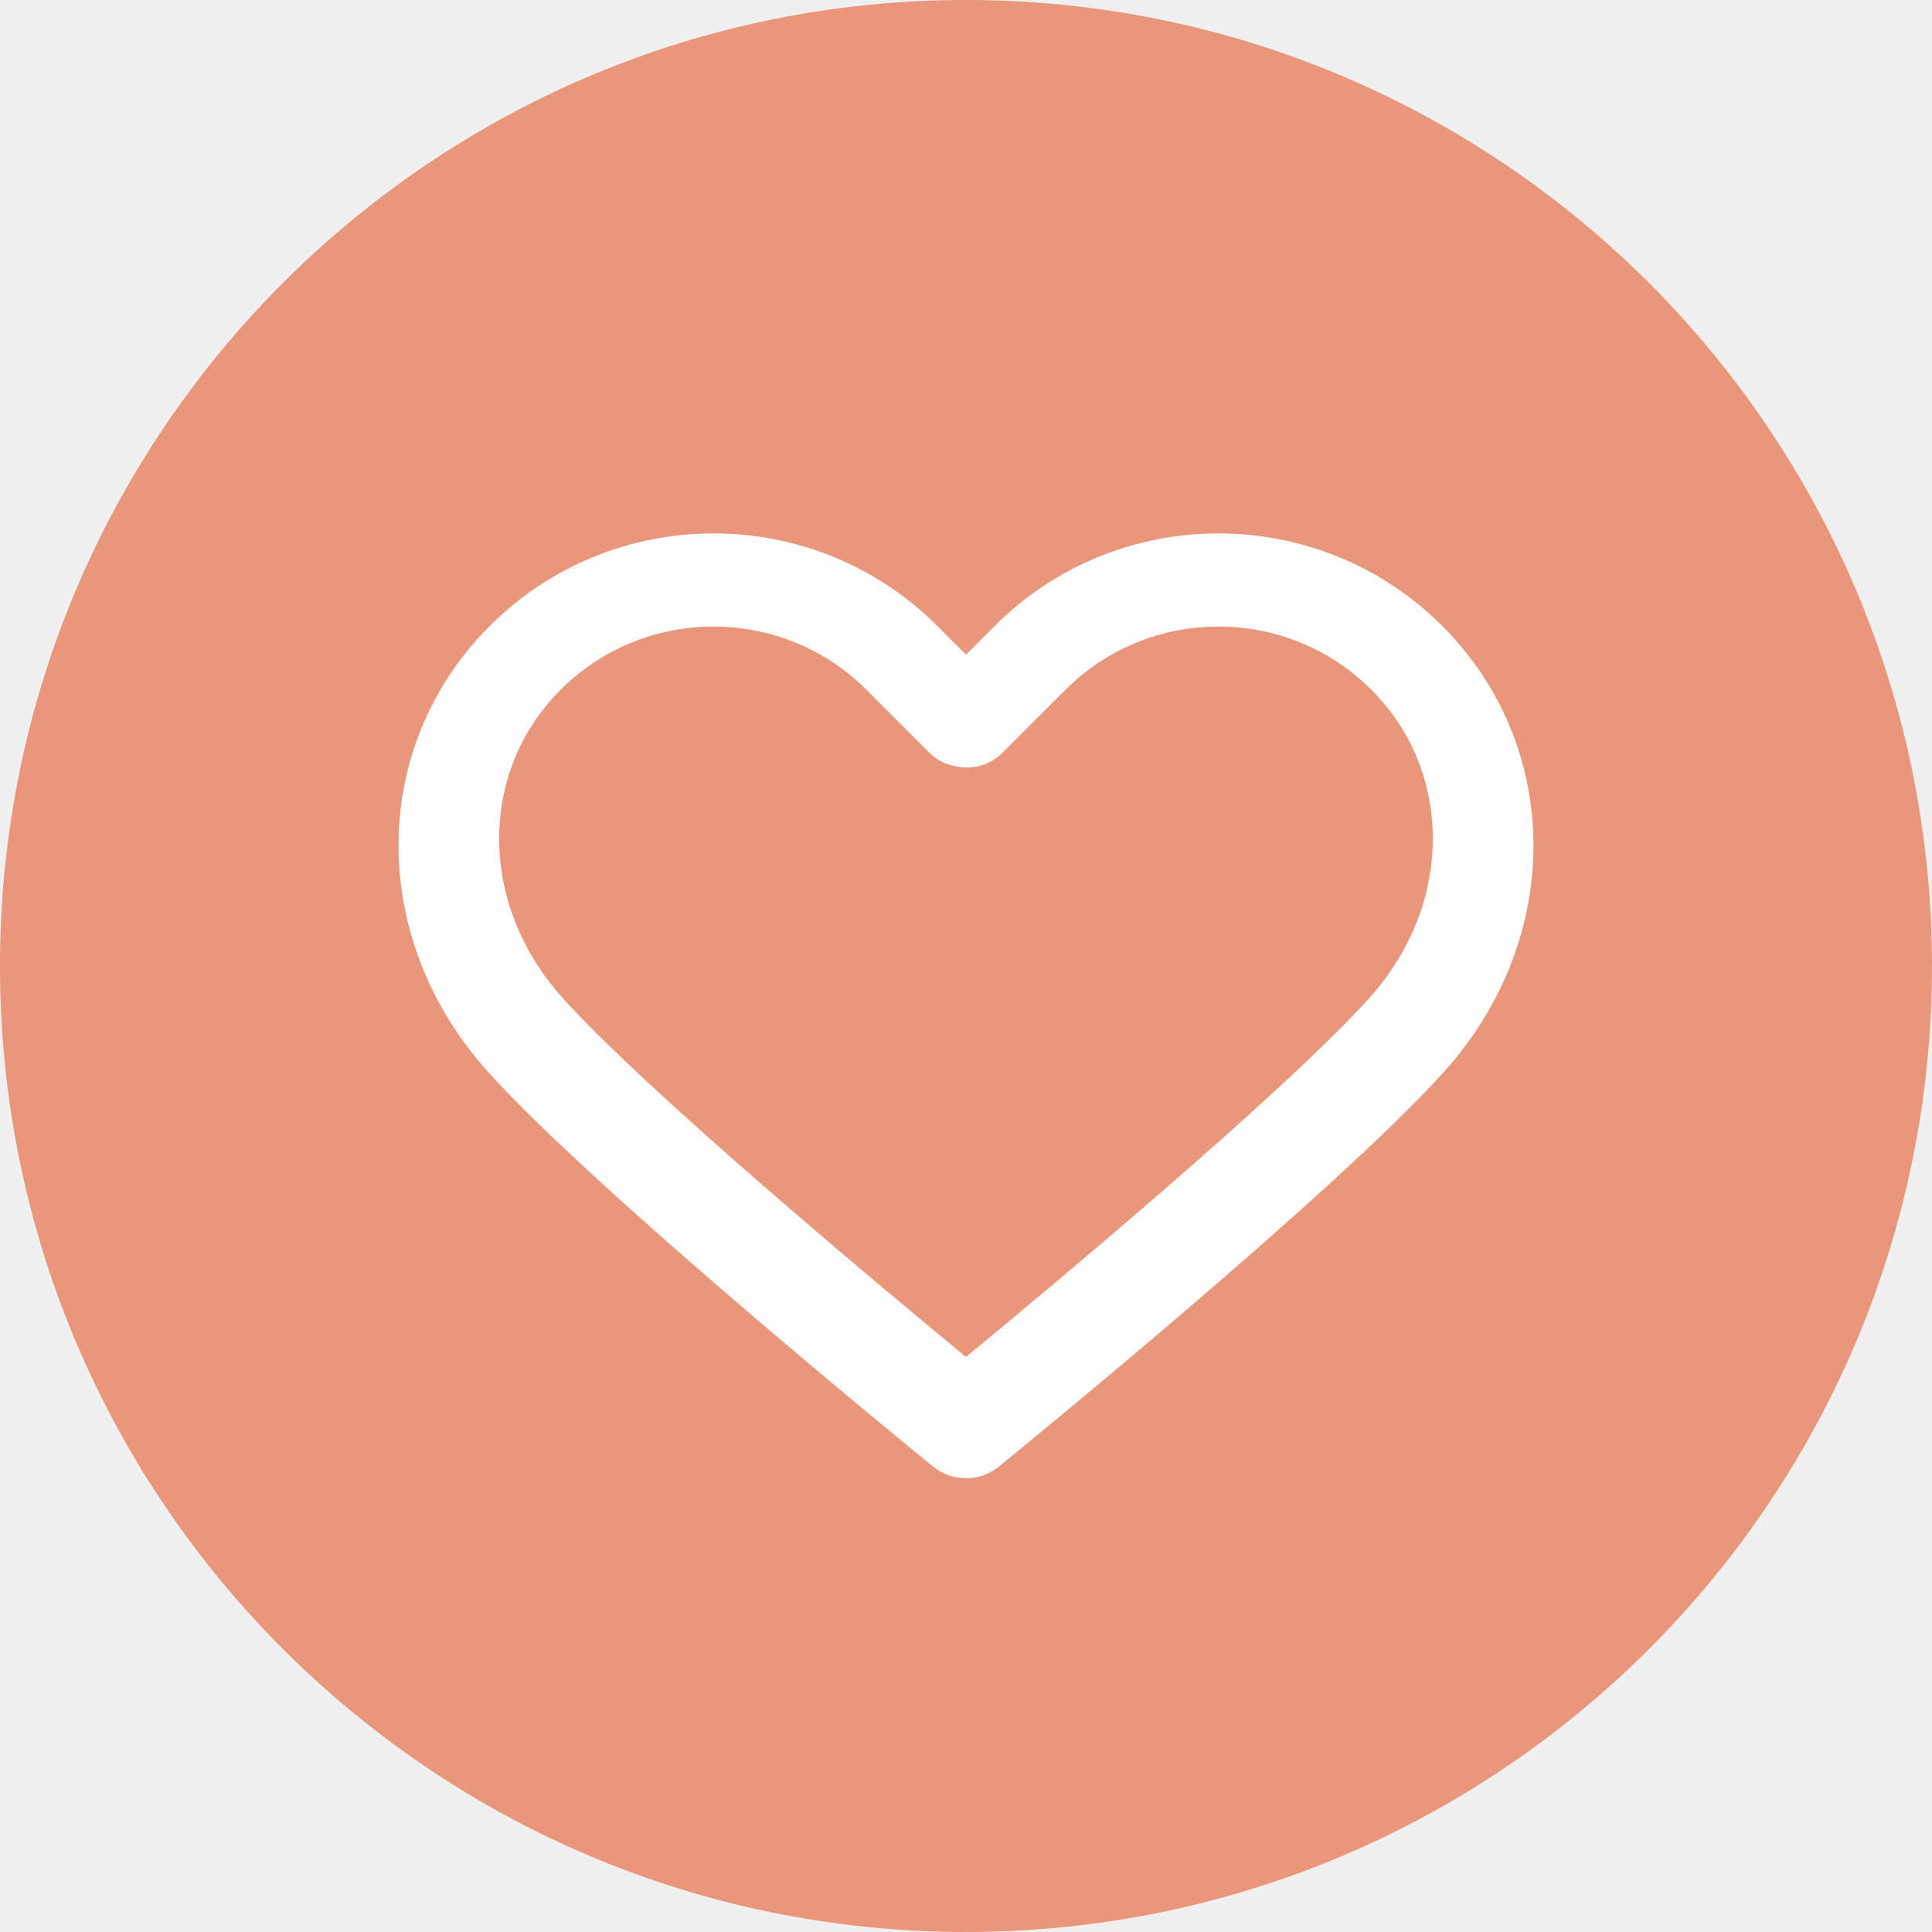
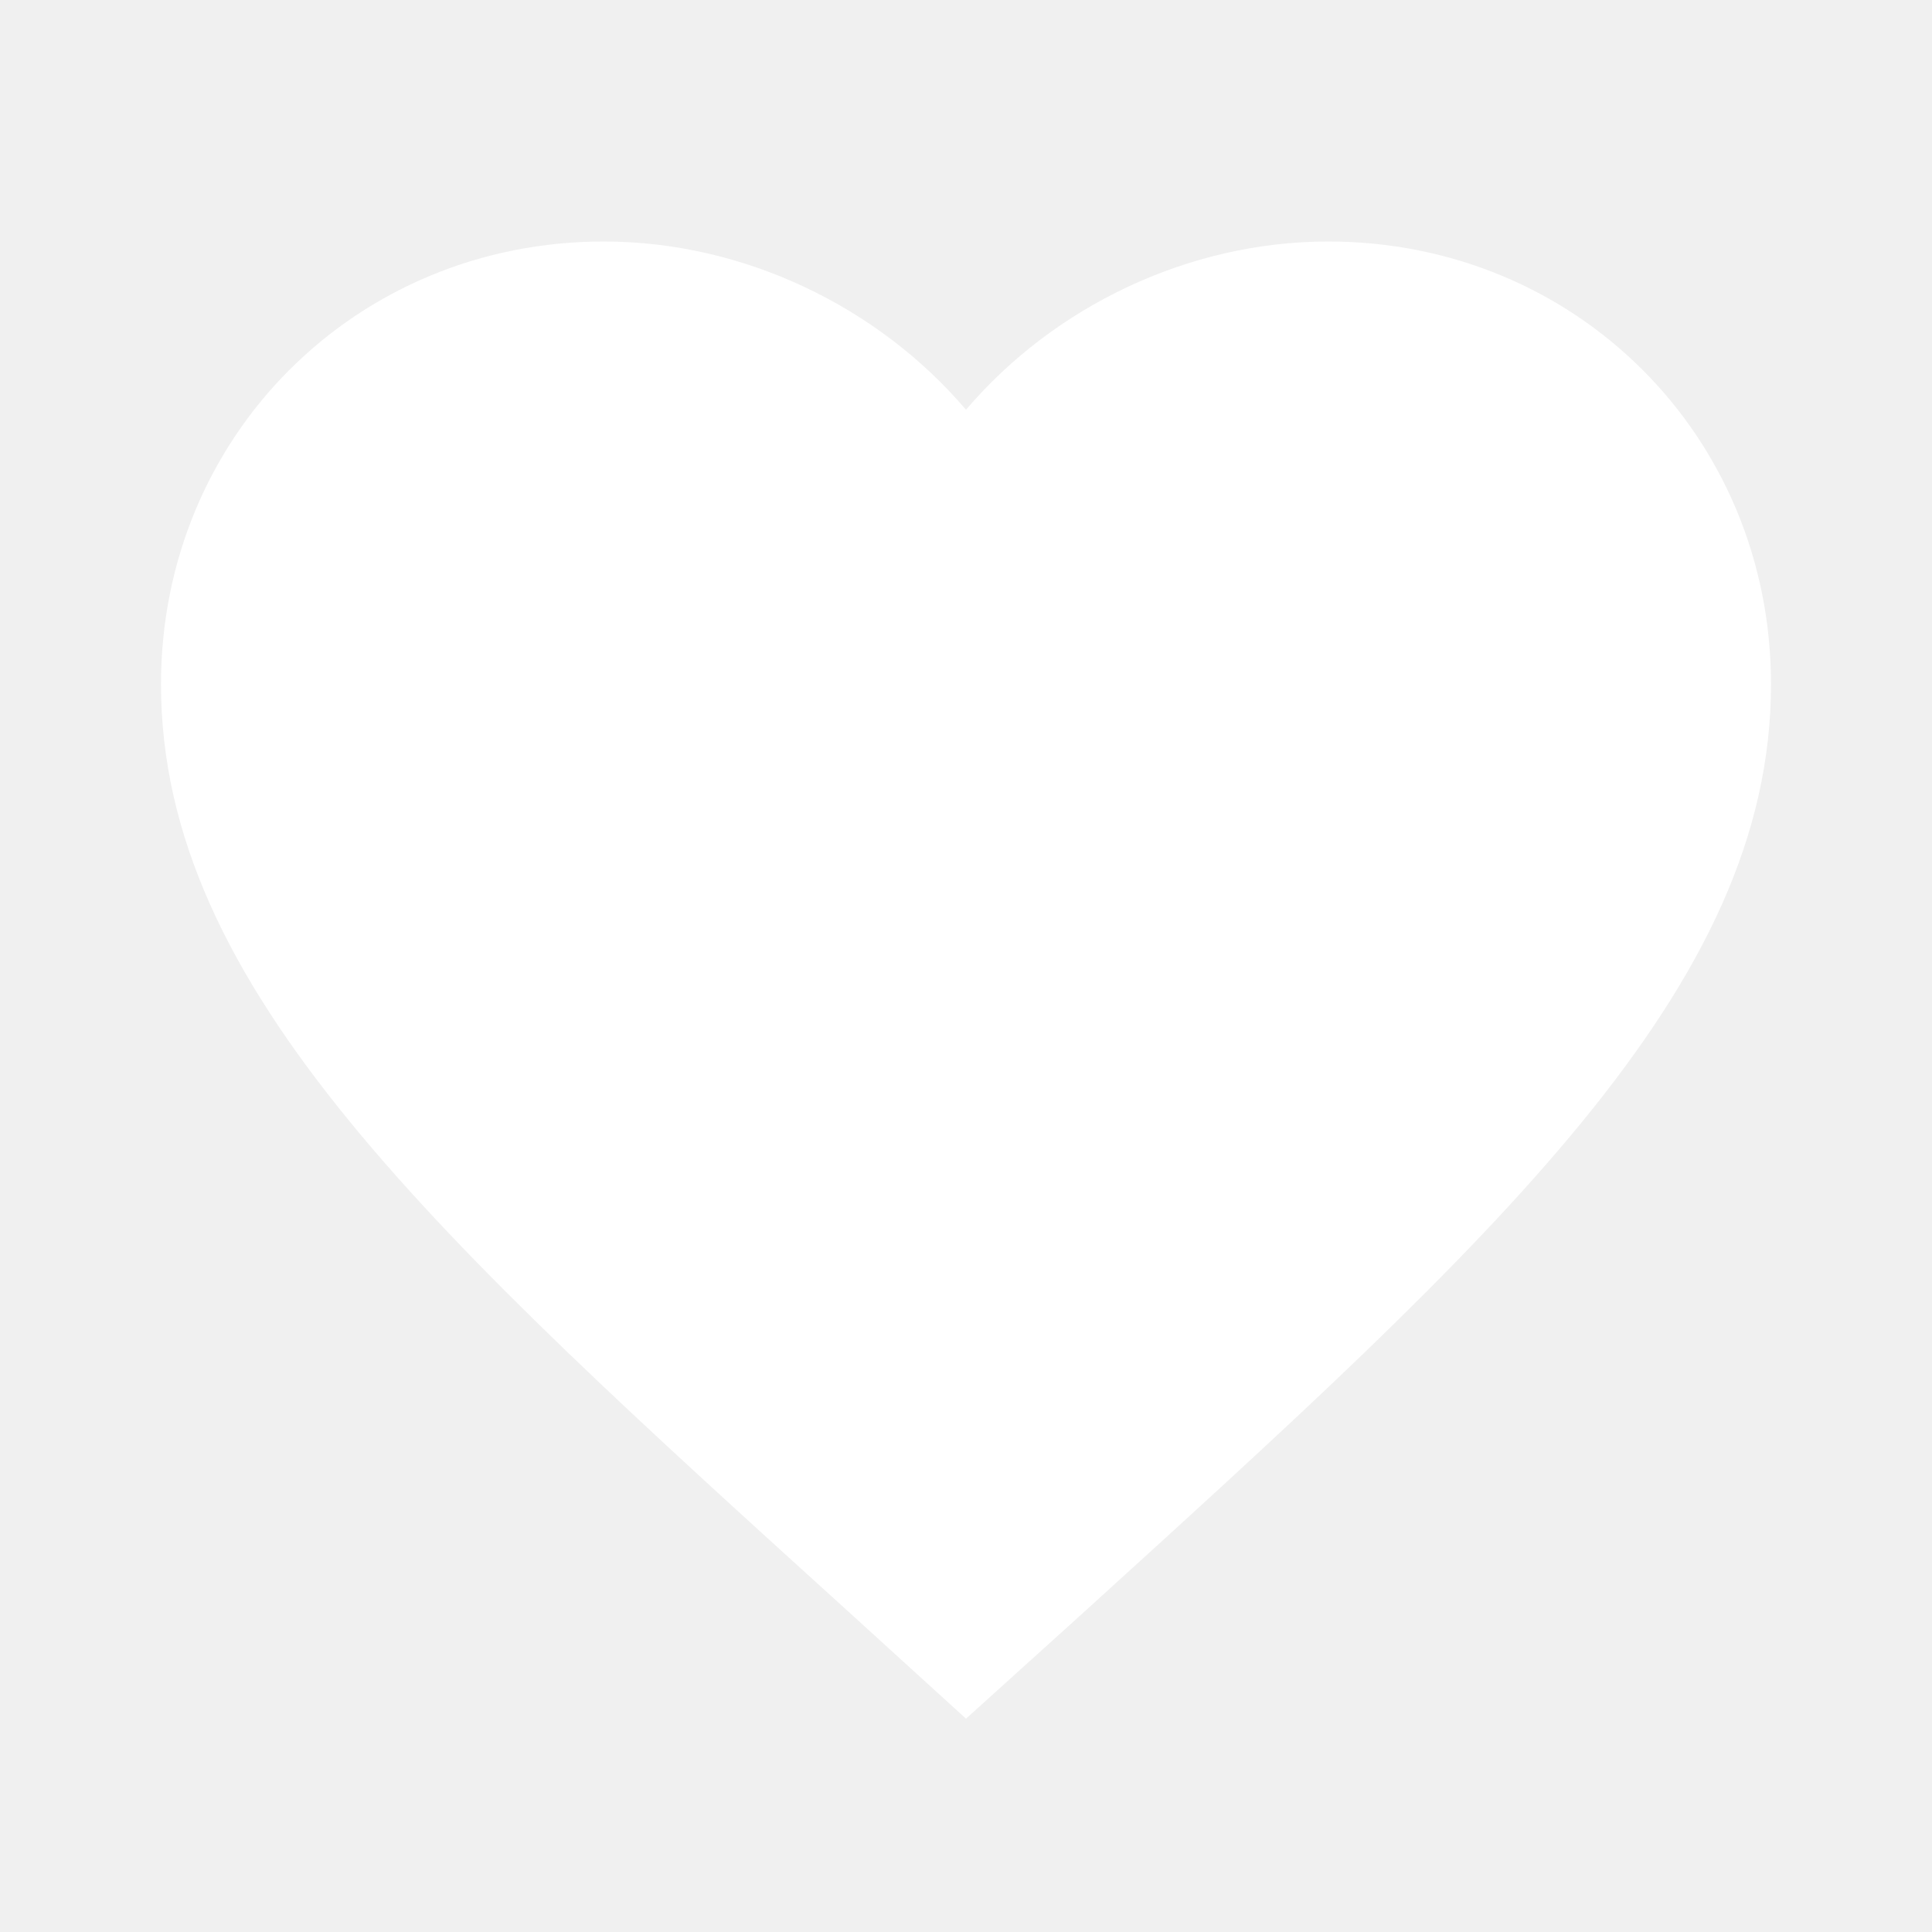
- <svg xmlns="http://www.w3.org/2000/svg" width="300" height="300">
-   <ellipse ry="122" rx="122" id="svg_7" cy="149.997" cx="149.997" fill-opacity="null" stroke-opacity="null" stroke-width="null" stroke="null" fill="#ffffff" />
-   <path id="svg_2" fill="#e9967a" d="m165.444,107.111l-9.788,9.786c-1.945,1.943 -4.658,2.638 -7.158,2.101c-1.541,-0.241 -3.009,-0.936 -4.173,-2.103l-9.783,-9.783c-6.549,-6.546 -15.149,-9.822 -23.749,-9.822c-8.6,0 -17.201,3.273 -23.749,9.822c-12.82,12.823 -12.698,33.374 0.283,47.805c13.232,14.708 49.605,45.027 62.666,55.788c13.061,-10.758 49.442,-41.085 62.677,-55.788c12.978,-14.428 13.1,-34.982 0.28,-47.805c-13.097,-13.093 -34.406,-13.096 -47.506,-0.001z" />
-   <path id="svg_3" fill="#e9967a" d="m149.995,0c-82.839,0 -149.995,67.158 -149.995,149.995s67.156,150 149.995,150s150,-67.163 150,-150s-67.161,-149.995 -150,-149.995zm74.244,166.417c-16.98,18.866 -67.049,59.619 -69.174,61.343c-1.489,1.211 -3.286,1.826 -5.07,1.74c-0.054,0.003 -0.112,0.003 -0.169,0.003c-1.725,0 -3.46,-0.571 -4.902,-1.743c-2.124,-1.725 -52.188,-42.478 -69.163,-61.341c-18.612,-20.689 -18.49,-50.445 0.283,-69.218c19.161,-19.164 50.344,-19.164 69.506,0l4.448,4.448l4.451,-4.451c19.161,-19.161 50.341,-19.159 69.508,0c18.769,18.777 18.891,48.533 0.282,69.219z" />
+ <svg xmlns="http://www.w3.org/2000/svg" fill="#fff" width="24" height="24" viewBox="0 0 24 24">
+   <path d="M12 21.35l-1.45-1.32C5.4 15.36 2 12.28 2 8.5 2 5.42 4.42 3 7.5 3c1.74 0 3.41.81 4.5 2.09C13.09 3.81 14.76 3 16.5 3 19.58 3 22 5.42 22 8.5c0 3.78-3.4 6.86-8.55 11.54L12 21.35z" />
</svg>
